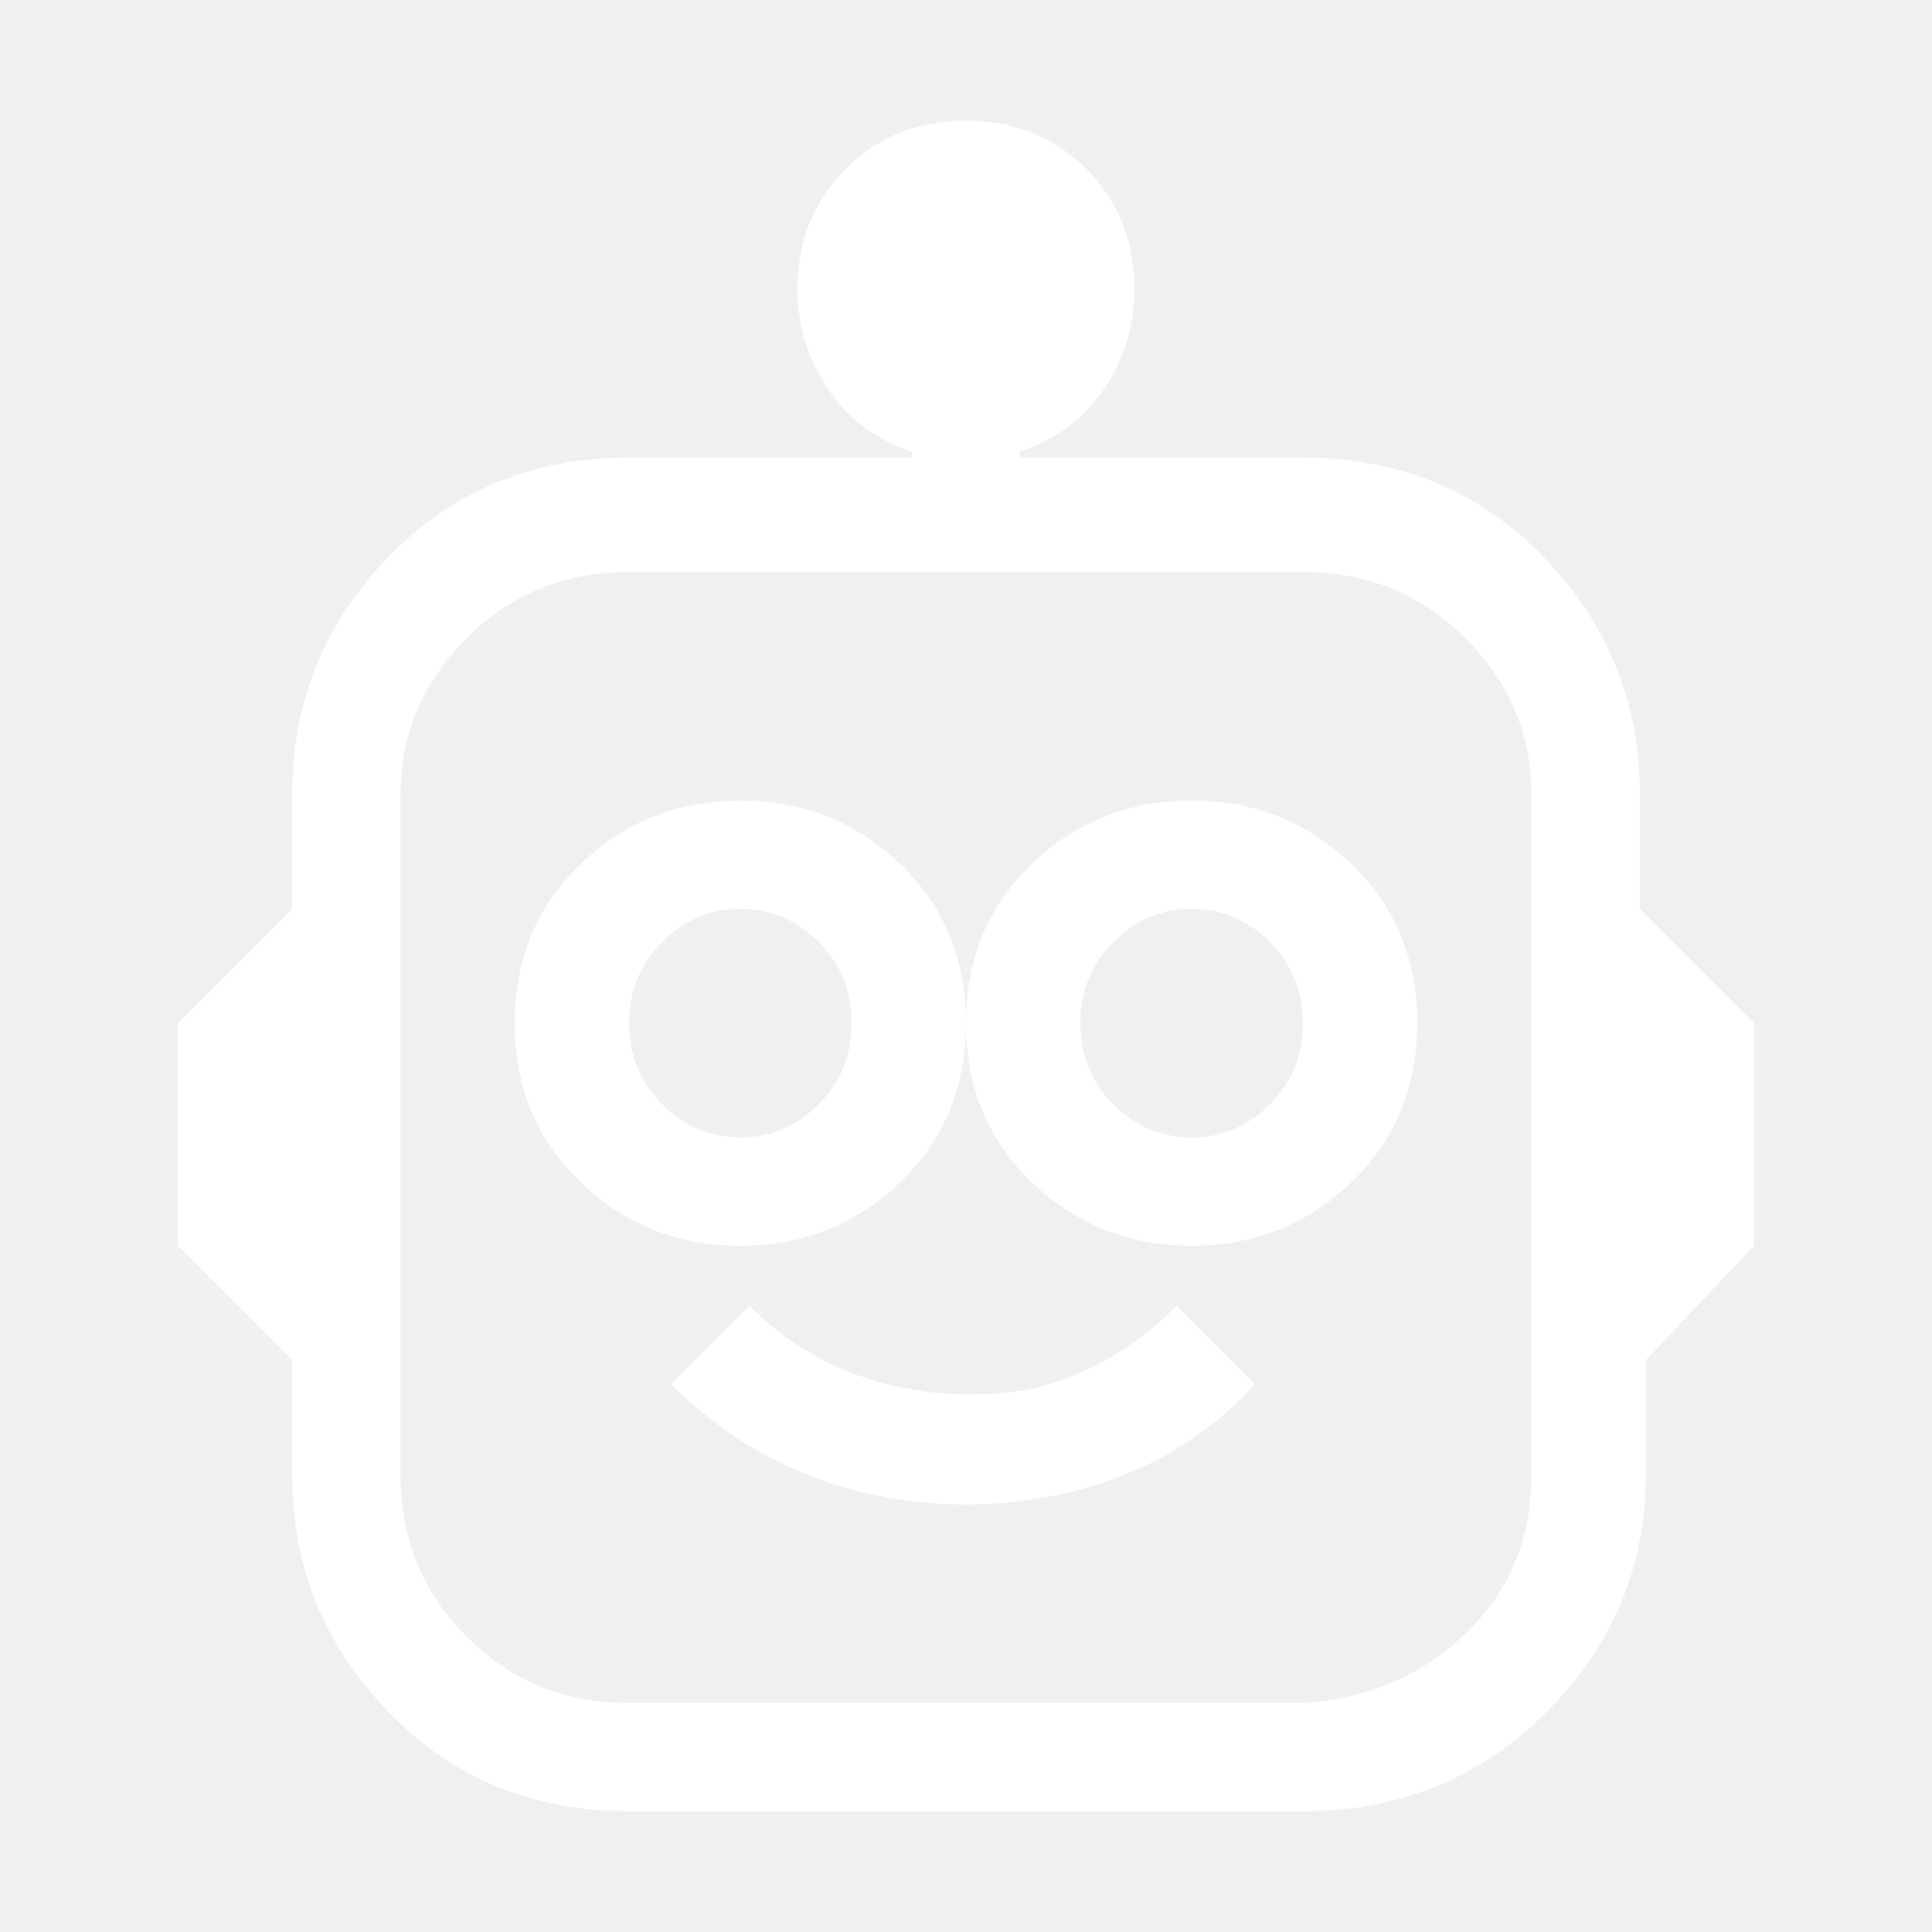
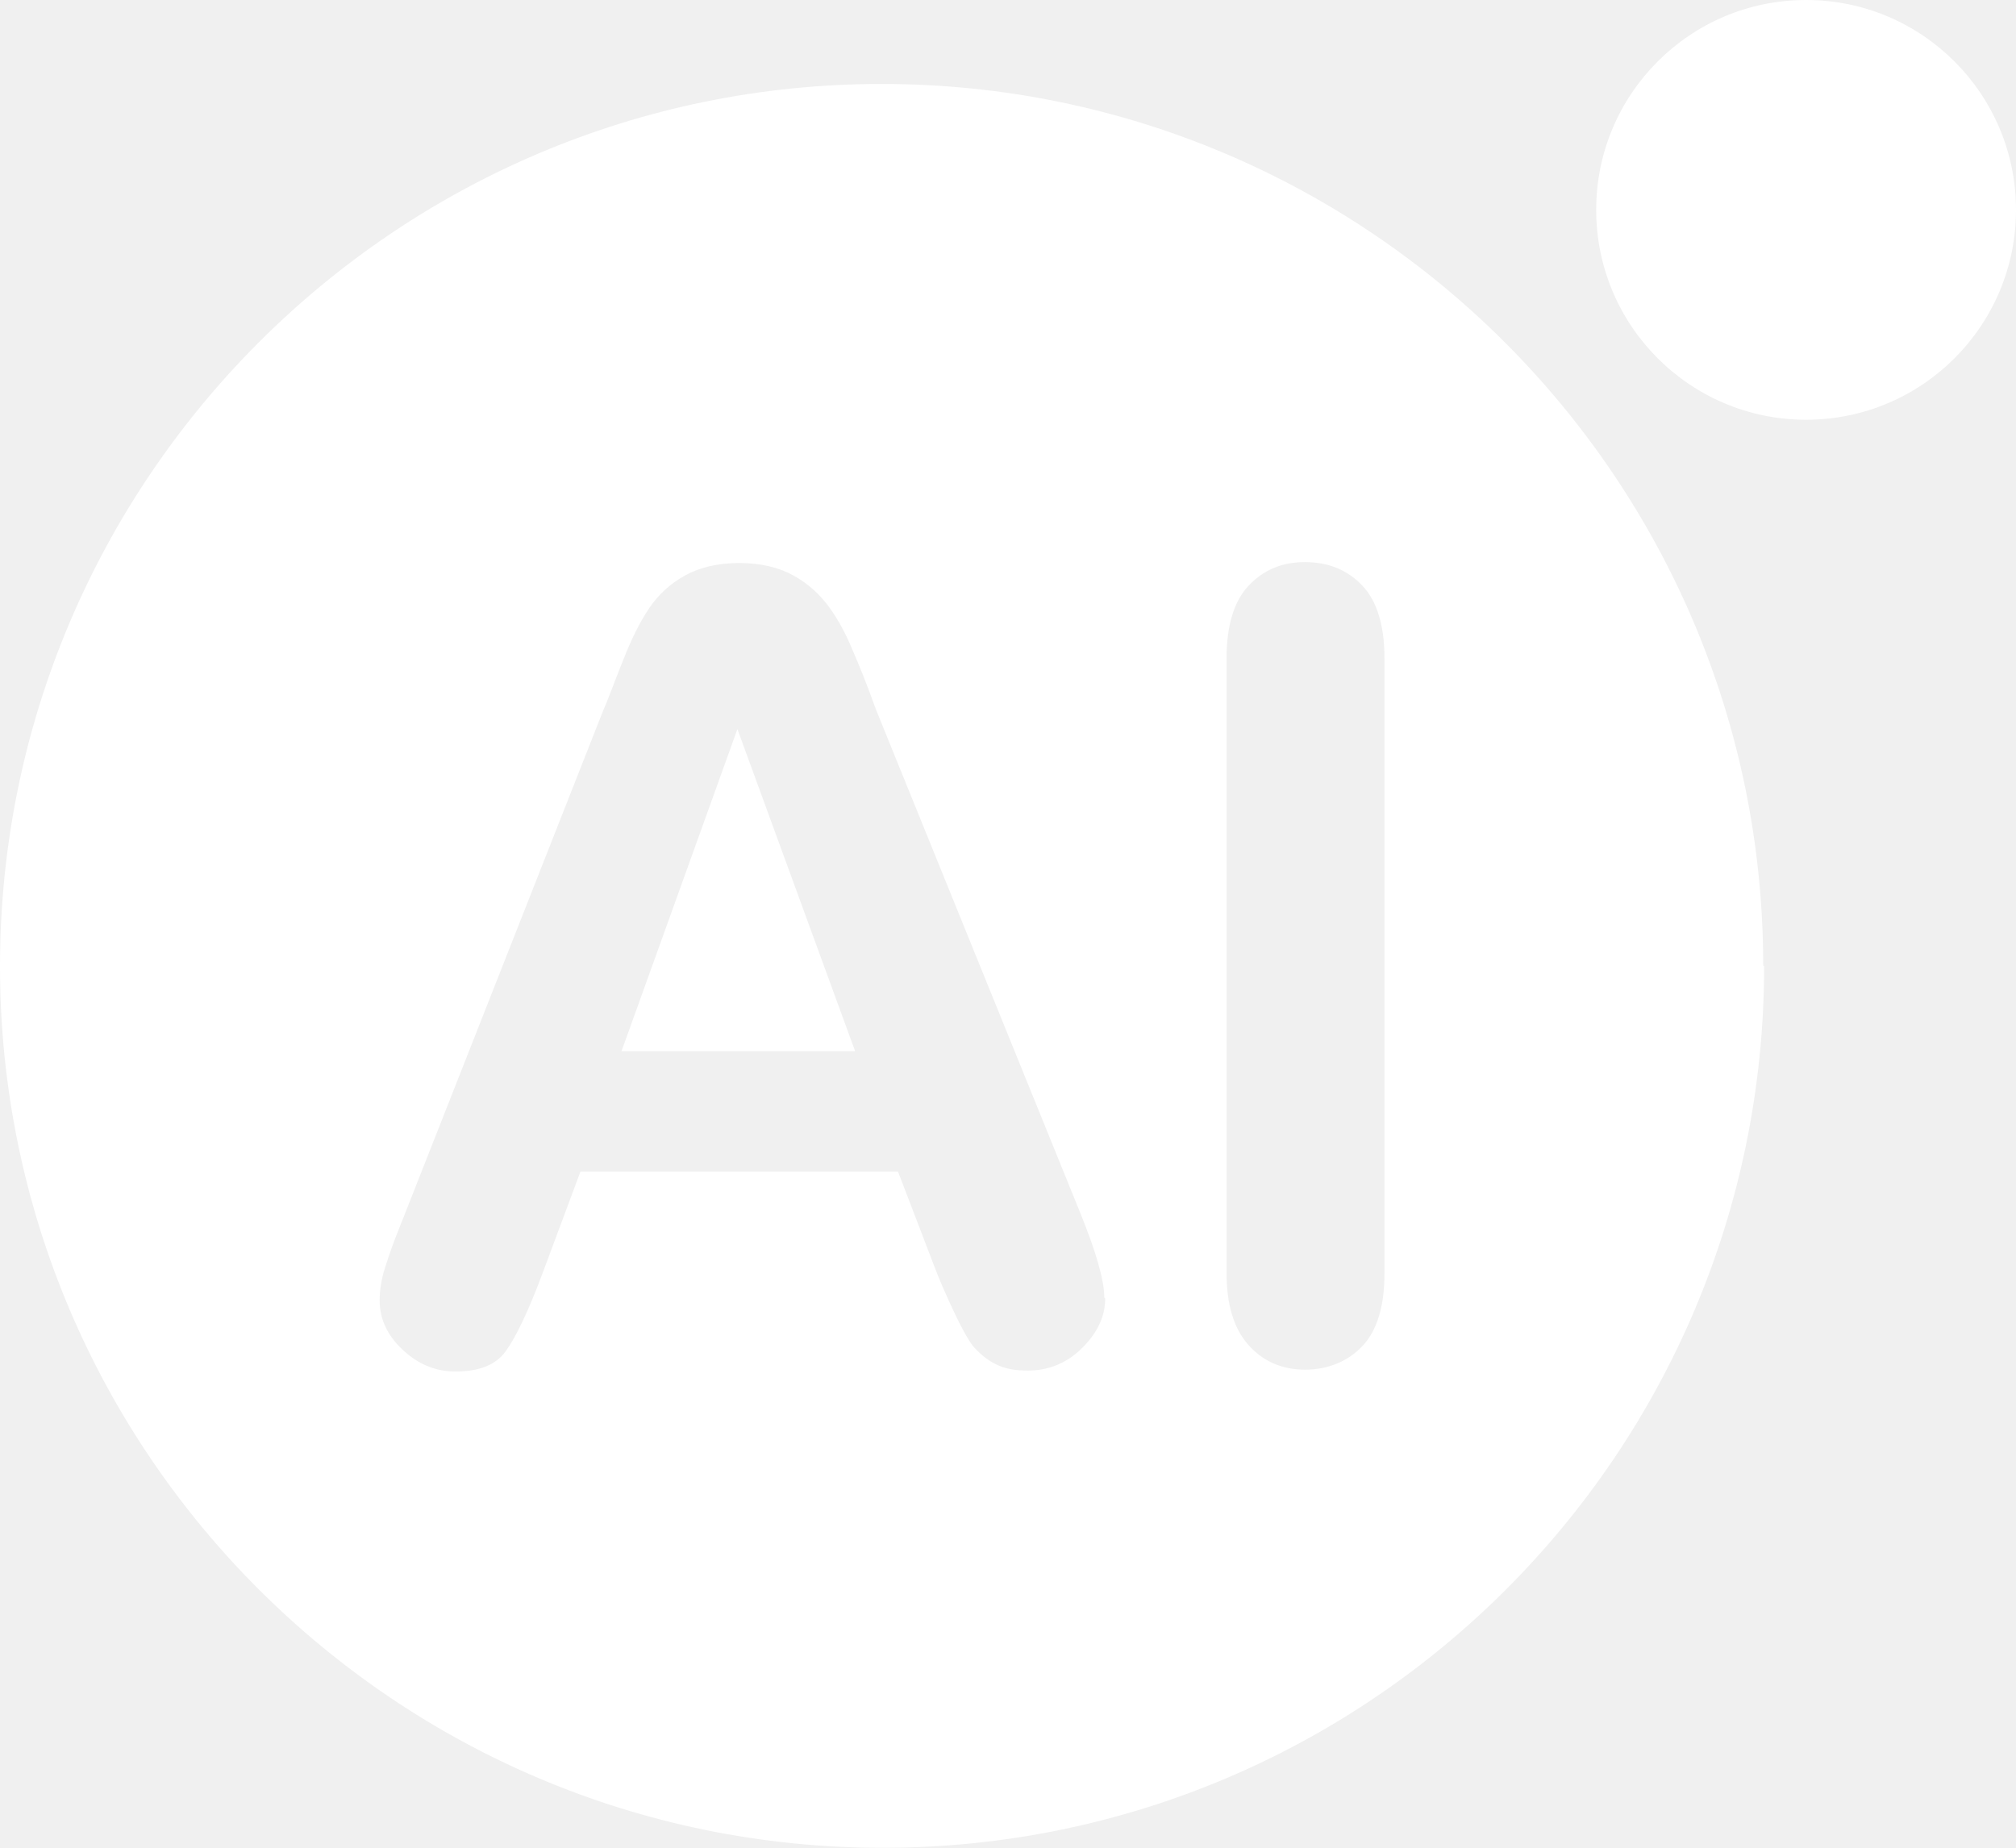
- <svg xmlns="http://www.w3.org/2000/svg" viewBox="0 0 1024 1024" width="128" height="128">
-   <path fill="#ffffff" d="M512 542.292c0-34.012-11.692-62.178-35.075-84.498-23.383-22.32-51.549-33.48-84.498-33.48s-61.115 11.16-84.498 33.48c-23.383 22.32-35.075 50.486-35.075 84.498s11.692 62.178 35.075 84.498c23.383 22.32 51.549 33.48 84.498 33.48s61.115-11.16 84.498-33.48C500.308 604.47 512 576.304 512 542.292z m-178.562 0c0-17.006 5.846-31.355 17.537-43.046 11.692-11.692 25.509-17.537 41.452-17.537 15.943 0 29.76 5.846 41.452 17.537 11.692 11.692 17.537 26.04 17.537 43.046s-5.846 31.355-17.537 43.046c-11.692 11.692-25.509 17.537-41.452 17.537-15.943 0-29.76-5.846-41.452-17.537-11.691-11.692-17.537-26.04-17.537-43.046z m178.562 0c0-34.012 11.692-62.178 35.075-84.498 23.383-22.32 51.549-33.48 84.498-33.48s61.115 11.16 84.498 33.48c23.383 22.32 35.075 50.486 35.075 84.498s-11.692 62.178-35.075 84.498c-23.383 22.32-51.549 33.48-84.498 33.48s-61.115-11.16-84.498-33.48C523.692 604.47 512 576.304 512 542.292z m178.562 0c0-17.006-5.846-31.355-17.537-43.046s-25.509-17.537-41.452-17.537-29.76 5.846-41.452 17.537-17.537 26.04-17.537 43.046 5.846 31.355 17.537 43.046 25.509 17.537 41.452 17.537 29.76-5.846 41.452-17.537 17.537-26.04 17.537-43.046zM543.886 736.797c-27.635 4.251-54.206 2.657-79.715-4.783s-47.829-20.726-66.961-39.858l-41.452 41.452c21.257 21.257 45.172 37.201 71.744 47.829C454.074 792.066 482.24 797.38 512 797.38s57.926-5.314 84.498-15.943c26.572-10.629 49.423-26.572 68.555-47.829l-41.452-41.452c-23.383 23.384-49.955 38.264-79.715 44.641z m57.395-583.516c0-25.509-8.503-46.766-25.509-63.772S537.509 64 512 64s-46.766 8.503-63.772 25.509-25.509 38.263-25.509 63.772c0 19.132 5.314 36.669 15.943 52.612 10.629 15.943 25.509 27.103 44.641 33.48v3.189H333.438c-51.018 0-93.533 17.537-127.544 52.612s-51.018 77.058-51.018 125.95v60.584l-60.584 60.584V660.27l60.584 60.584v60.584c0 48.892 17.006 90.875 51.018 125.95C239.905 942.463 282.42 960 333.438 960h357.125c51.018 0 94.064-17.537 129.139-52.612 35.075-35.075 52.612-77.058 52.612-125.95v-60.584l57.395-60.584V542.292l-60.584-60.584v-60.584c0-48.892-17.006-90.875-51.018-125.95s-76.527-52.612-127.544-52.612H540.698v-3.189c19.132-6.377 34.012-17.537 44.641-33.48 10.628-15.943 15.942-33.48 15.942-52.612z m89.281 149.865c34.012 0 62.709 11.692 86.093 35.075 23.383 23.383 35.075 51.018 35.075 82.904v360.313c0 34.012-11.692 62.178-35.075 84.498-23.383 22.32-52.081 34.543-86.093 36.669H333.438c-34.012 0-62.709-11.692-86.093-35.075-23.383-23.383-35.075-52.081-35.075-86.093V421.125c0-31.886 11.692-59.521 35.075-82.904 23.383-23.383 52.081-35.075 86.093-35.075h357.124z" />
+ <svg xmlns="http://www.w3.org/2000/svg" viewBox="0 0 22.09 20.25">
+   <path fill="#ffffff" d="M22.09,2.3c0,1.27-1.03,2.3-2.3,2.3s-2.3-1.03-2.3-2.3,1.03-2.3,2.3-2.3,2.3,1.03,2.3,2.3ZM19.33,10.59c0,5.34-4.33,9.66-9.66,9.66S0,15.92,0,10.59,4.33.92,9.66.92s9.66,4.33,9.66,9.66ZM12.1,14.22c0-.19-.09-.5-.26-.92l-2.24-5.52c-.1-.28-.19-.5-.26-.66-.07-.17-.15-.32-.25-.46-.1-.14-.23-.26-.39-.35-.16-.09-.36-.14-.6-.14s-.44.05-.6.14c-.16.09-.29.21-.39.36-.1.15-.19.33-.28.56-.09.22-.16.42-.23.58l-2.19,5.56c-.09.22-.15.39-.19.52-.04.12-.06.25-.06.36,0,.2.08.38.25.54.17.16.36.24.58.24.26,0,.44-.07.55-.22.11-.15.25-.44.41-.87l.41-1.1h3.48l.41,1.07c.05.13.12.29.2.46.08.17.15.3.21.38.07.08.15.15.25.2.1.05.21.07.35.07.23,0,.43-.08.6-.25.17-.17.25-.35.25-.54ZM15.17,7.21c0-.35-.08-.62-.24-.79-.16-.17-.37-.26-.63-.26s-.46.09-.62.26-.24.44-.24.79v6.74c0,.35.08.61.24.79.16.18.37.27.62.27s.47-.09.63-.26c.16-.17.24-.44.24-.79v-6.74ZM6.81,11.52h2.56l-1.29-3.53-1.27,3.53Z" />
</svg>
